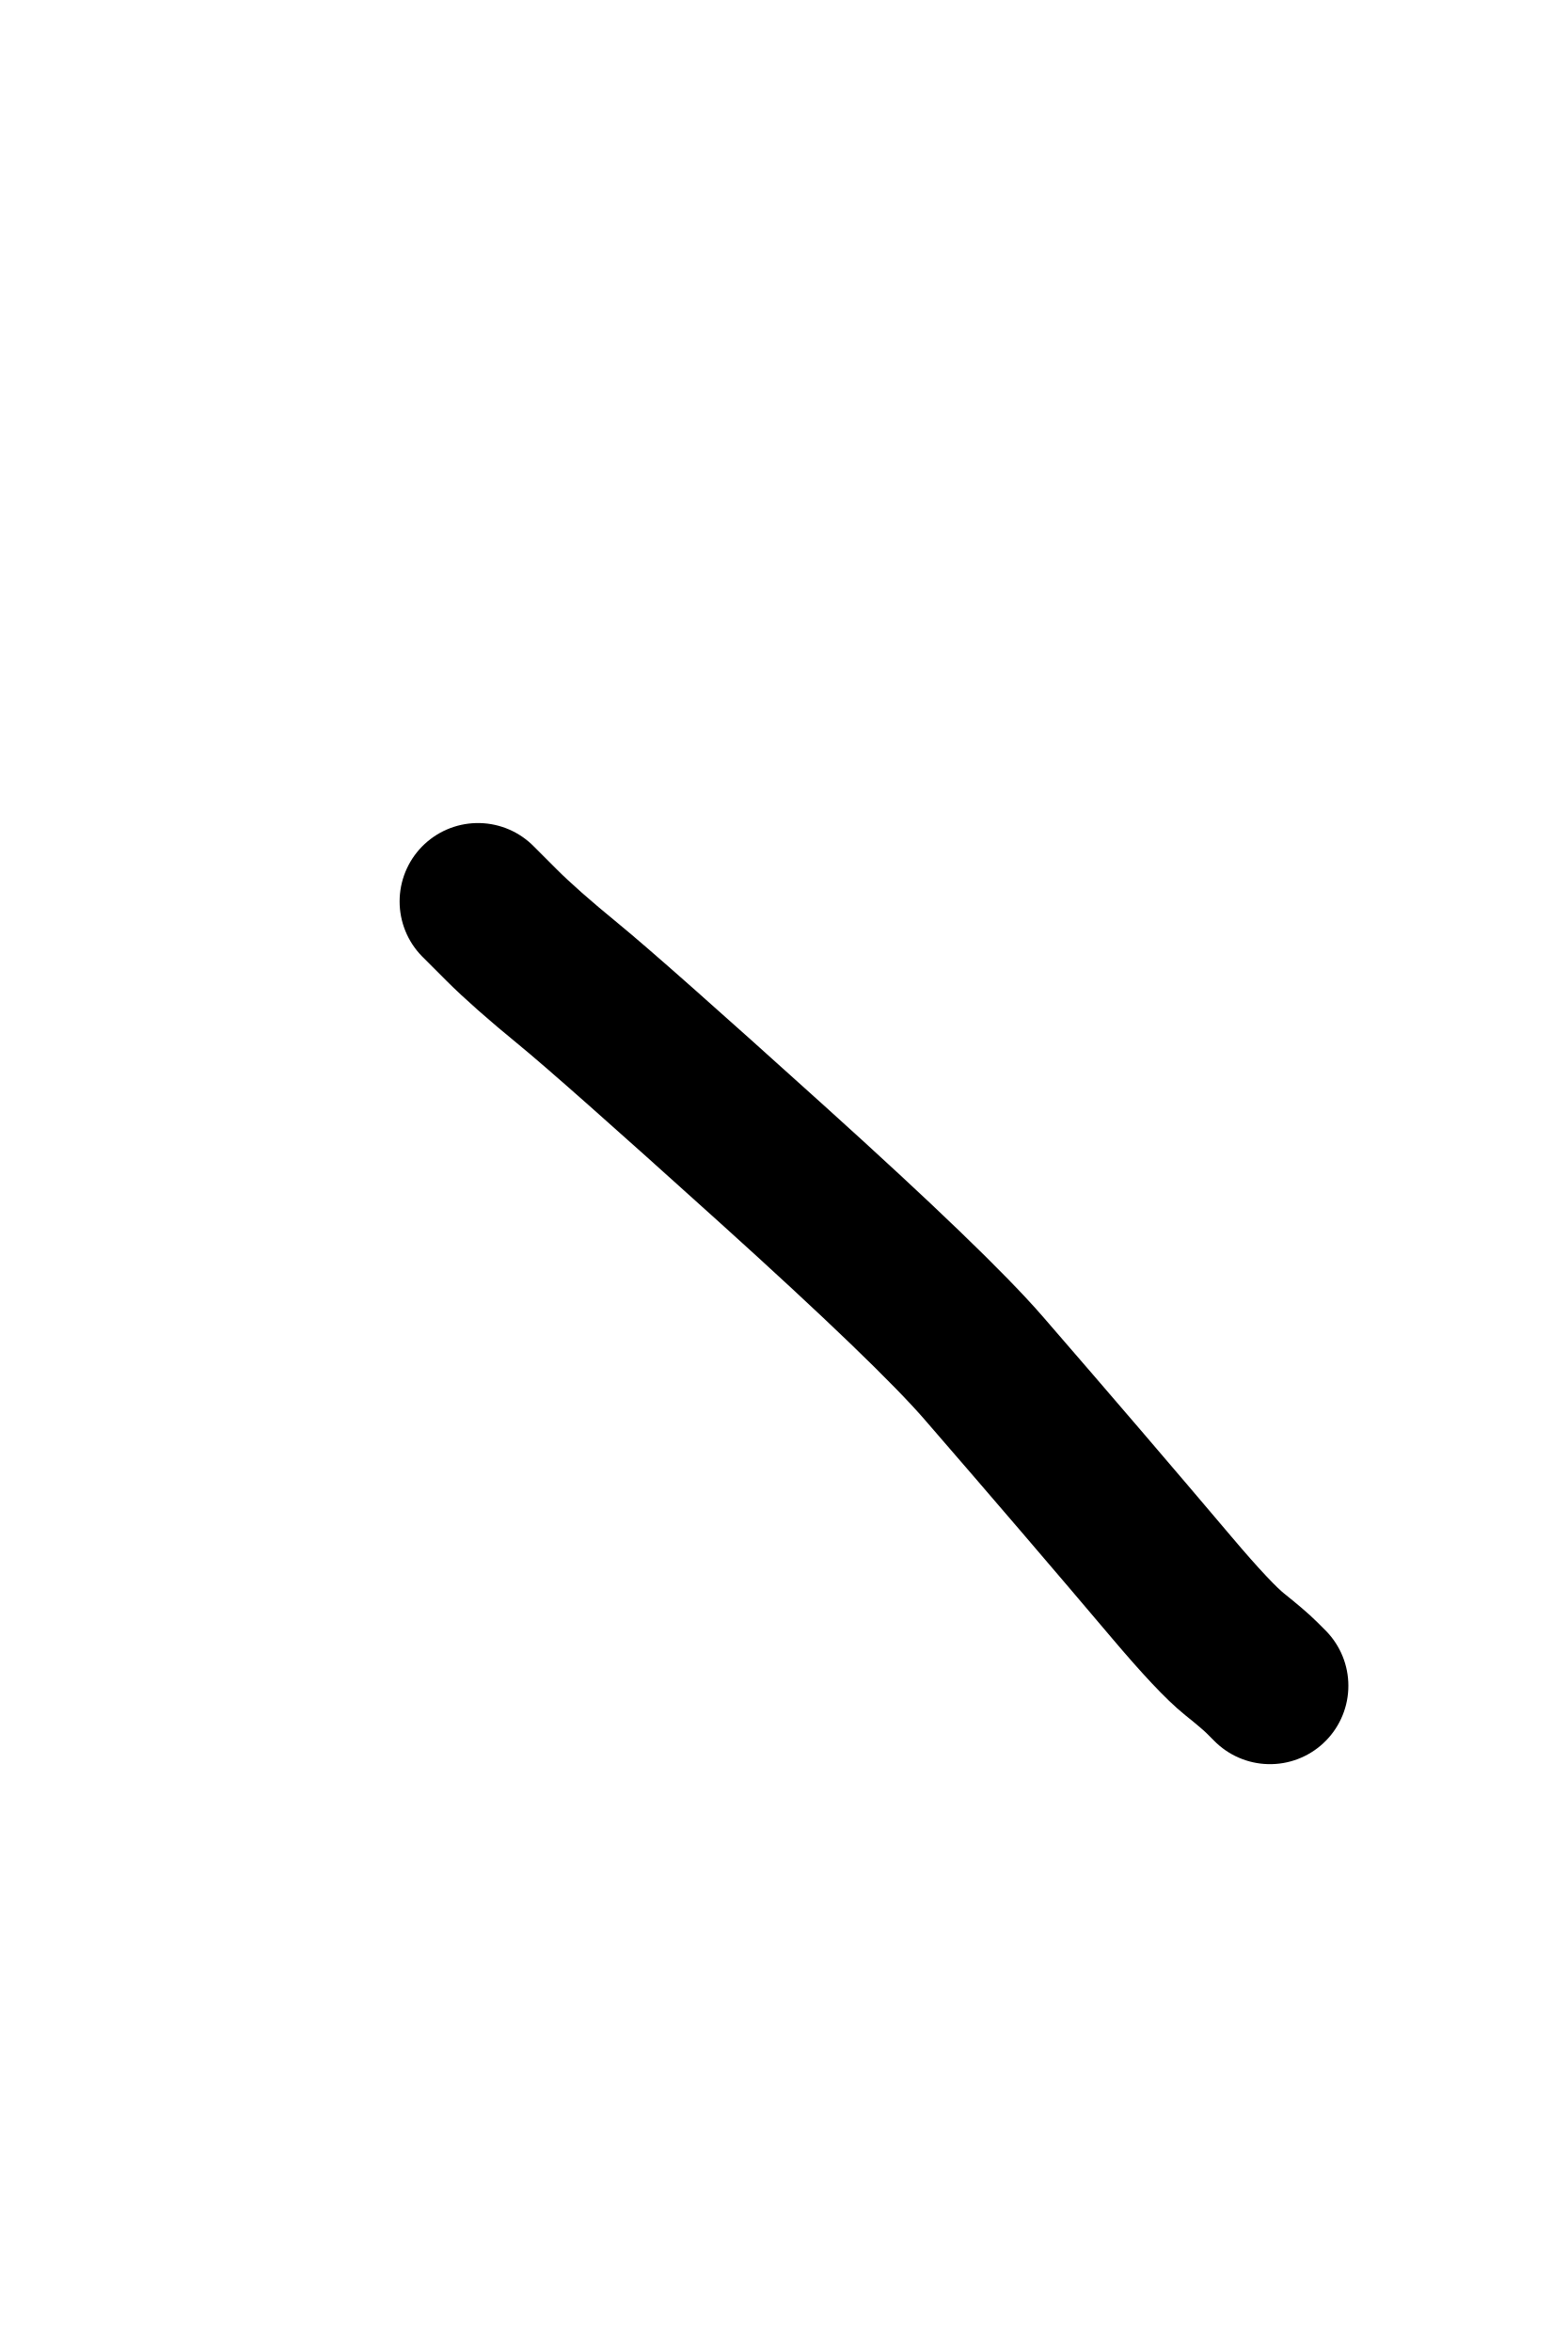
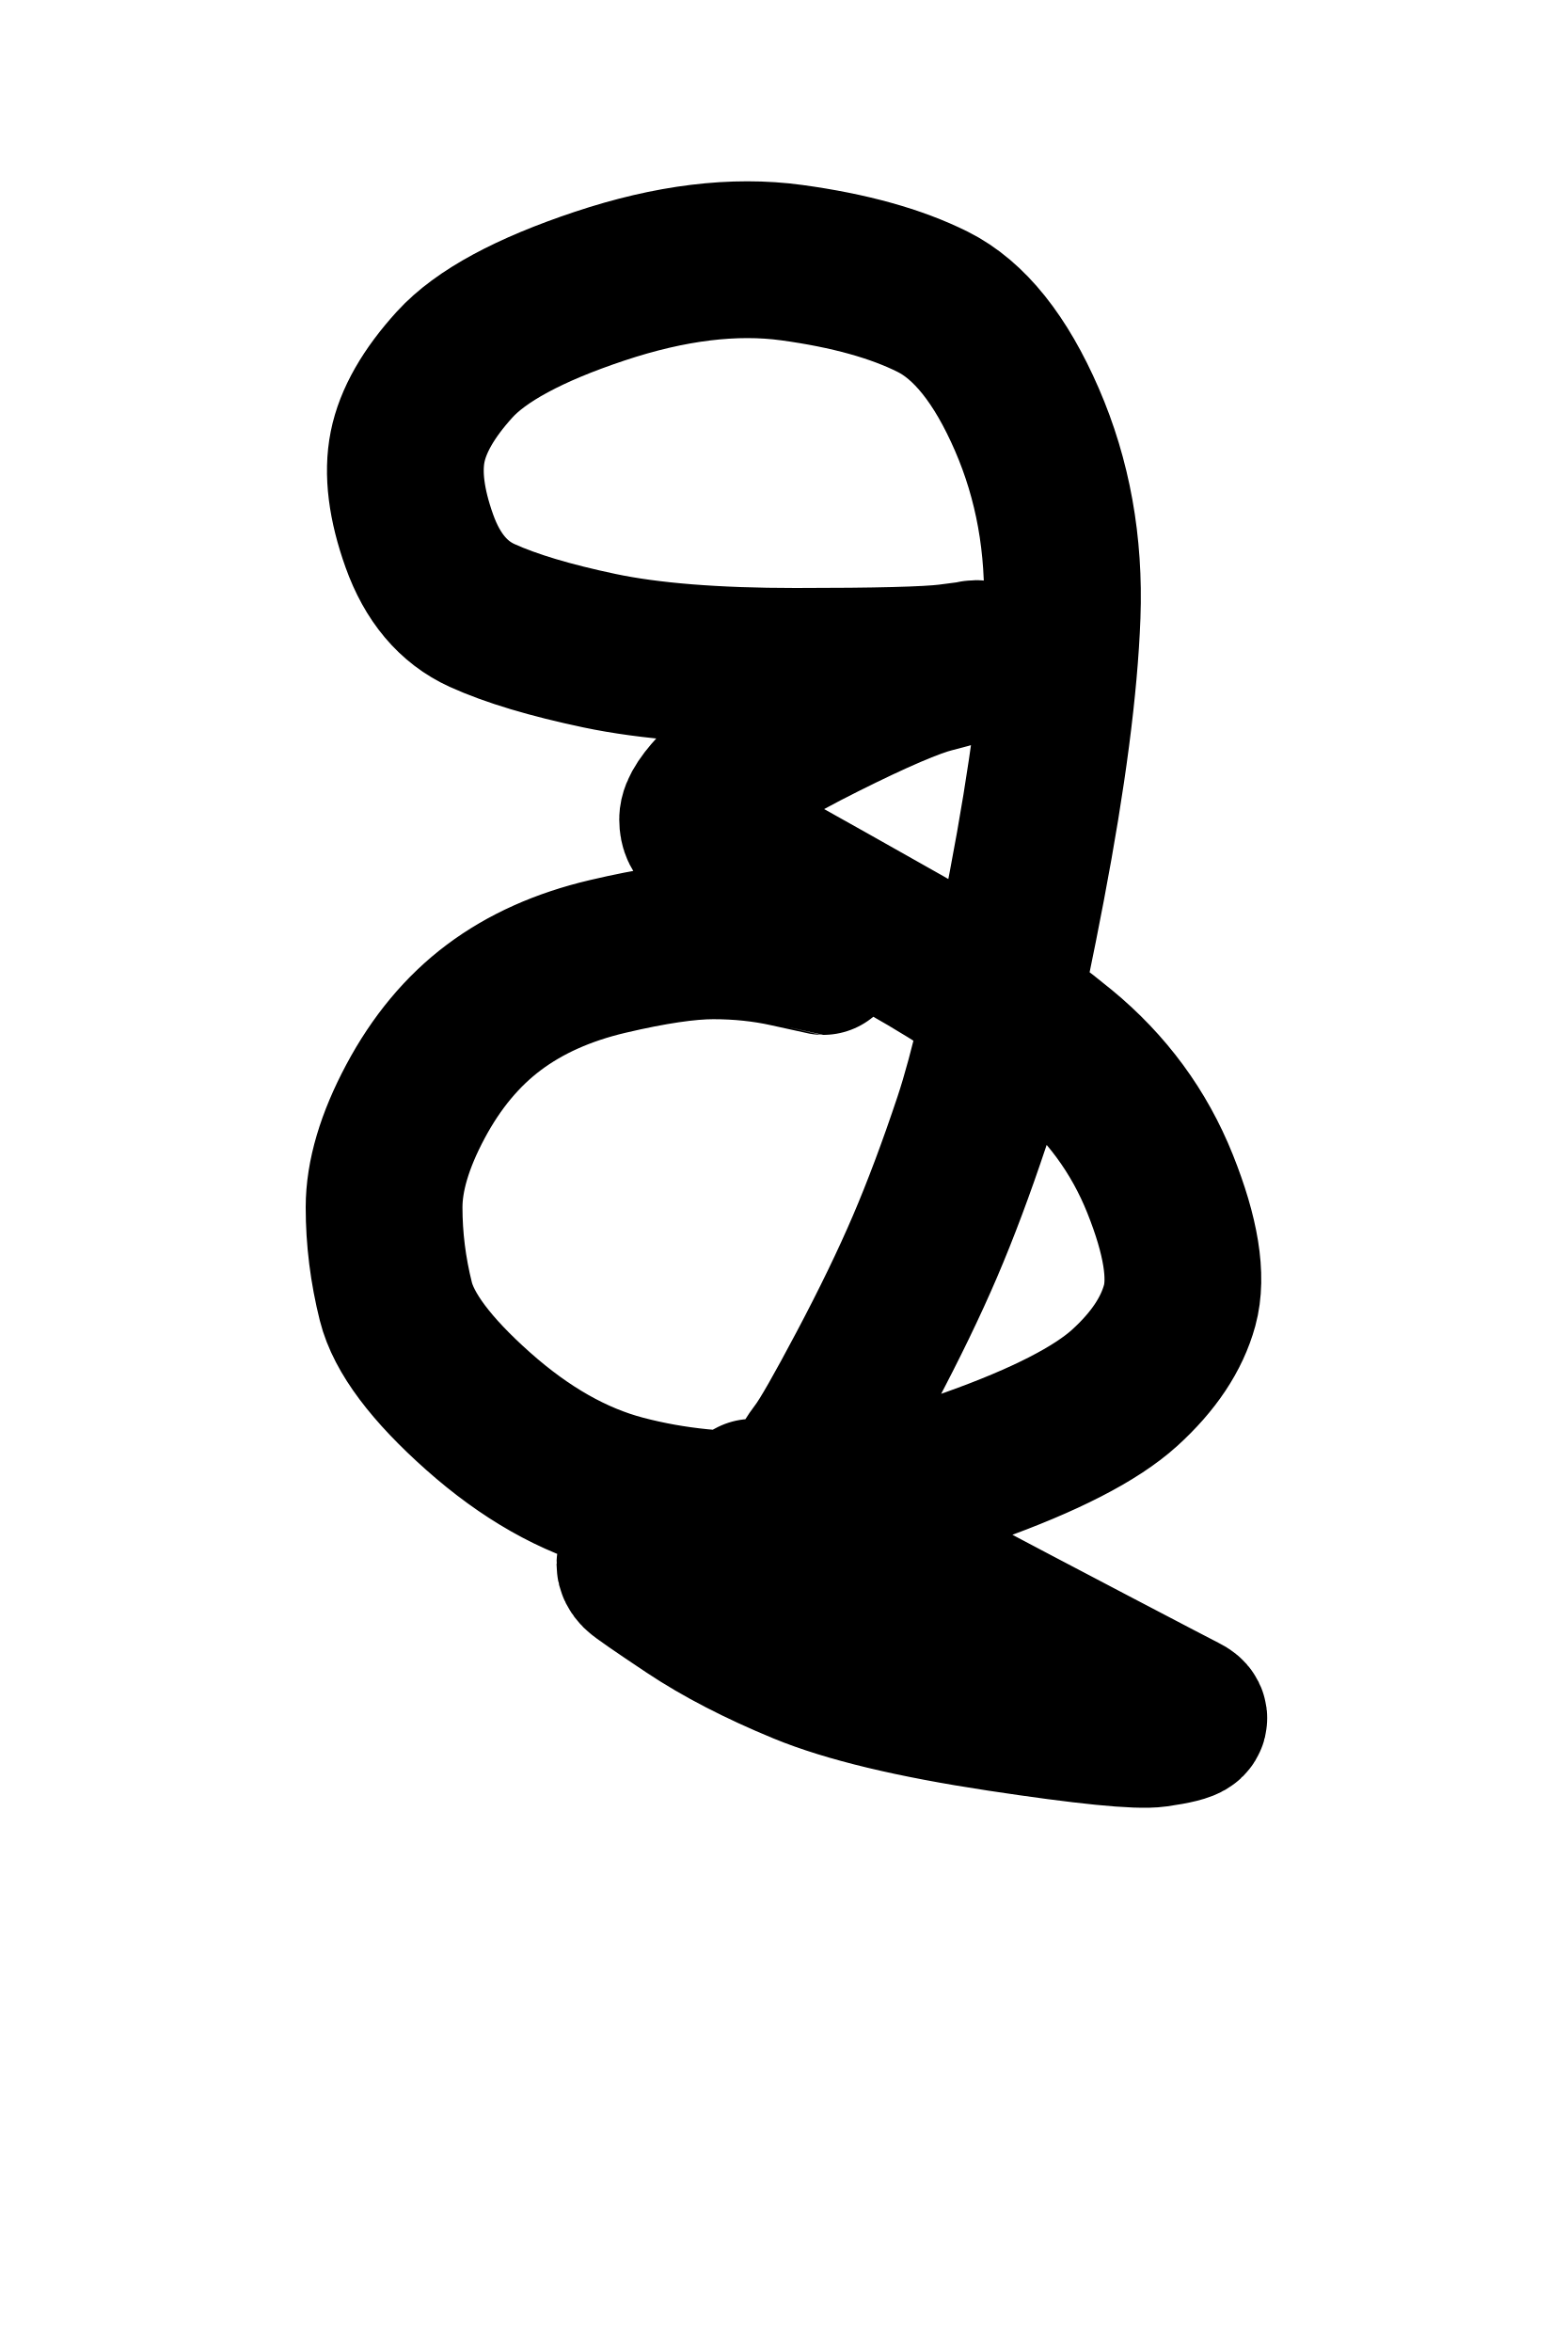
<svg version="1.1" viewBox="0 0 200 300" xml:space="preserve">
  <defs />
-   <g transform="matrix(1 0 0 1 111.5 165)">
-     <path style="stroke:rgb(0,0,0);stroke-width:20;stroke-dasharray:none;stroke-linecap:round;stroke-dashoffset:0;stroke-linejoin:round;stroke-miterlimit:10;fill:none;fill-rule:nonzero;opacity:1" transform=" translate(-111.5, -165)" d="M 60.98 114.98 Q 61 115 64 118 Q 67 121 72.5 125.5 Q 78 130 98.5 148.5 Q 119 167 125.5 174.5 Q 132 182 138 189 Q 144 196 149.5 202.5 Q 155 209 157.5 211 Q 160 213 161 214 L 162.02 215.02" stroke-linecap="round" />
+   <g transform="matrix(1 0 0 1 100.41 126.68)">
+     <path style="stroke:rgb(0,0,0);stroke-width:20;stroke-dasharray:none;stroke-linecap:round;stroke-dashoffset:0;stroke-linejoin:round;stroke-miterlimit:10;fill:none;fill-rule:nonzero;opacity:1" transform=" translate(-100.41, -126.68)" d="M 105.02 122 Q 105 122 100.5 121 Q 96 120 91 120 Q 86 120 77.5 122 Q 69 124 63 128.5 Q 57 133 53 140.5 Q 49 148 49 154 Q 49 160 50.5 166 Q 52 172 61 180 Q 70 188 79.5 190.5 Q 89 193 99.5 192.5 Q 110 192 124 187 Q 138 182 143.5 177 Q 149 172 150.5 166.5 Q 152 161 148 151 Q 144 141 135.5 134 Q 127 127 115.5 120.5 Q 104 114 99.5 111.5 Q 95 109 93 108 Q 91 107 90 106.5 Q 89 106 89 104.5 Q 89 103 92 100 Q 95 97 105 92 Q 115 87 119 86 Q 123 85 123.5 84.5 Q 124 84 124.5 84 Q 125 84 121 84.5 Q 117 85 101.5 85 Q 86 85 76.5 83 Q 67 81 61.5 78.5 Q 56 76 53.5 69 Q 51 62 52 57 Q 53 52 58 46.5 Q 63 41 76.5 36.5 Q 90 32 101 33.5 Q 112 35 119 38.5 Q 126 42 131 53.5 Q 136 65 135.5 78.5 Q 135 92 131 113 Q 127 134 124 143 Q 121 152 118 159 Q 115 166 110.5 174.5 Q 106 183 104.5 185 Q 103 187 103 187.5 Q 103 188 103 189.5 Q 103 191 107.5 194.5 Q 112 198 120.5 202.5 Q 129 207 139.5 212.5 Q 150 218 151 218.5 Q 152 219 151.5 219.5 Q 151 220 147.5 220.5 Q 144 221 127.5 218.5 Q 111 216 102.5 212.5 Q 94 209 88 205 Q 82 201 81.5 200.5 Q 81 200 81 199.5 Q 81 199 88.5 195 L 96.02 190.98" stroke-linecap="round" />
  </g>
</svg>
